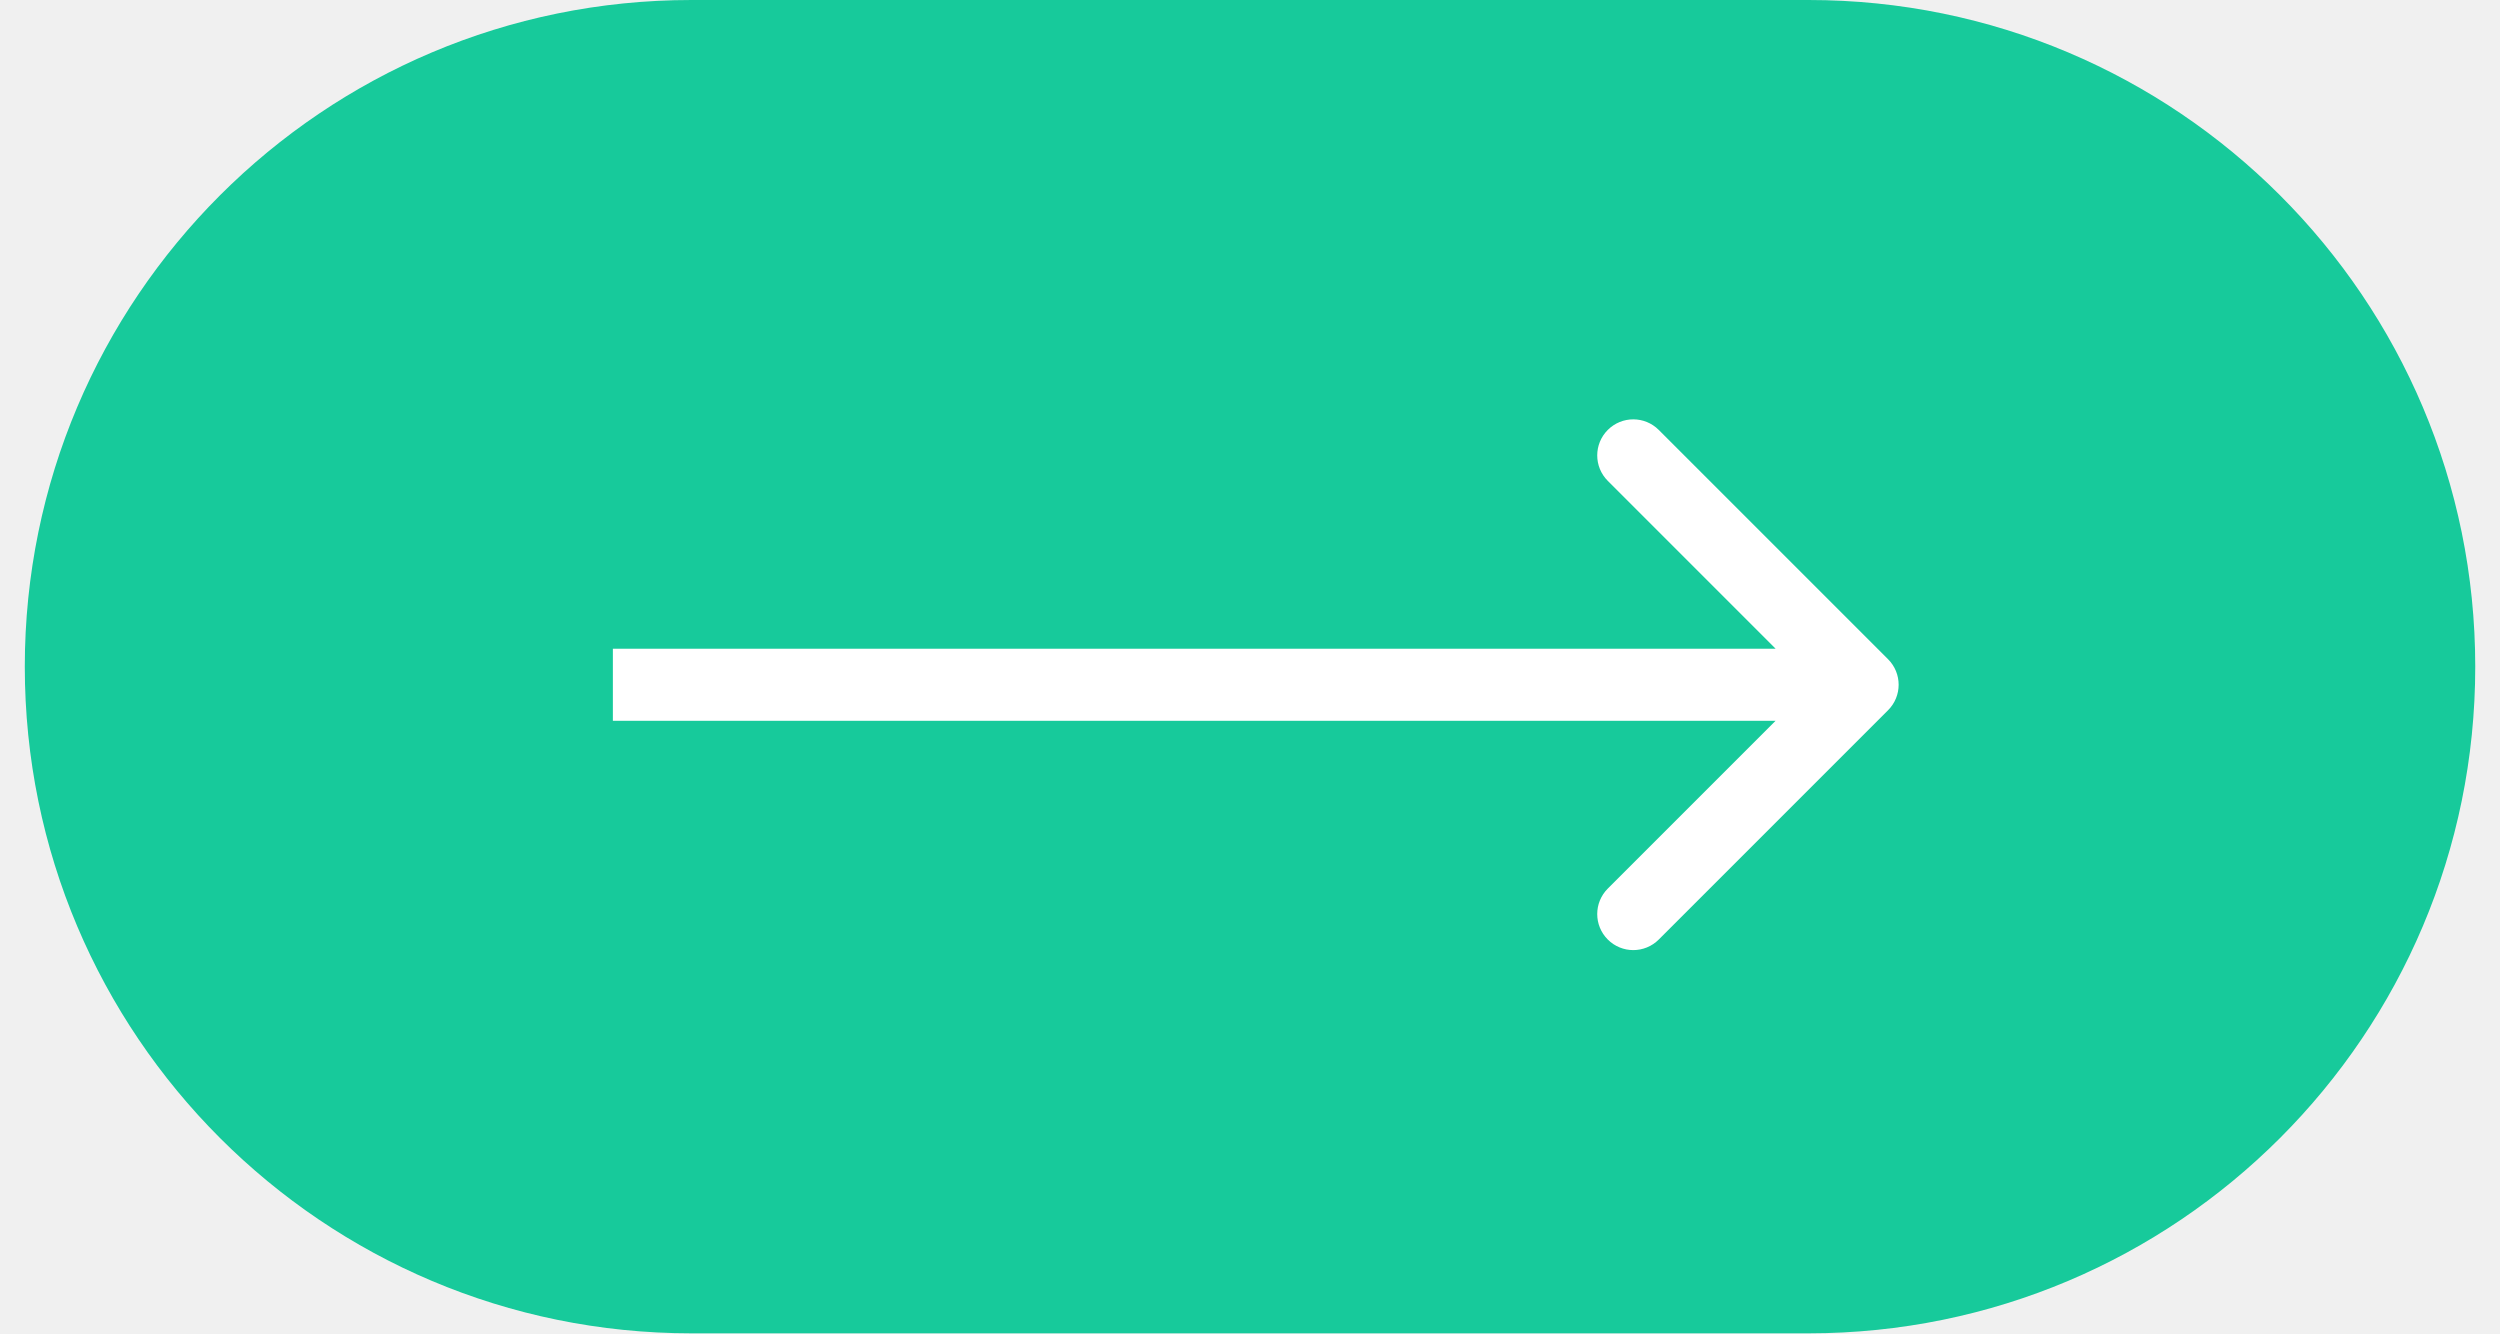
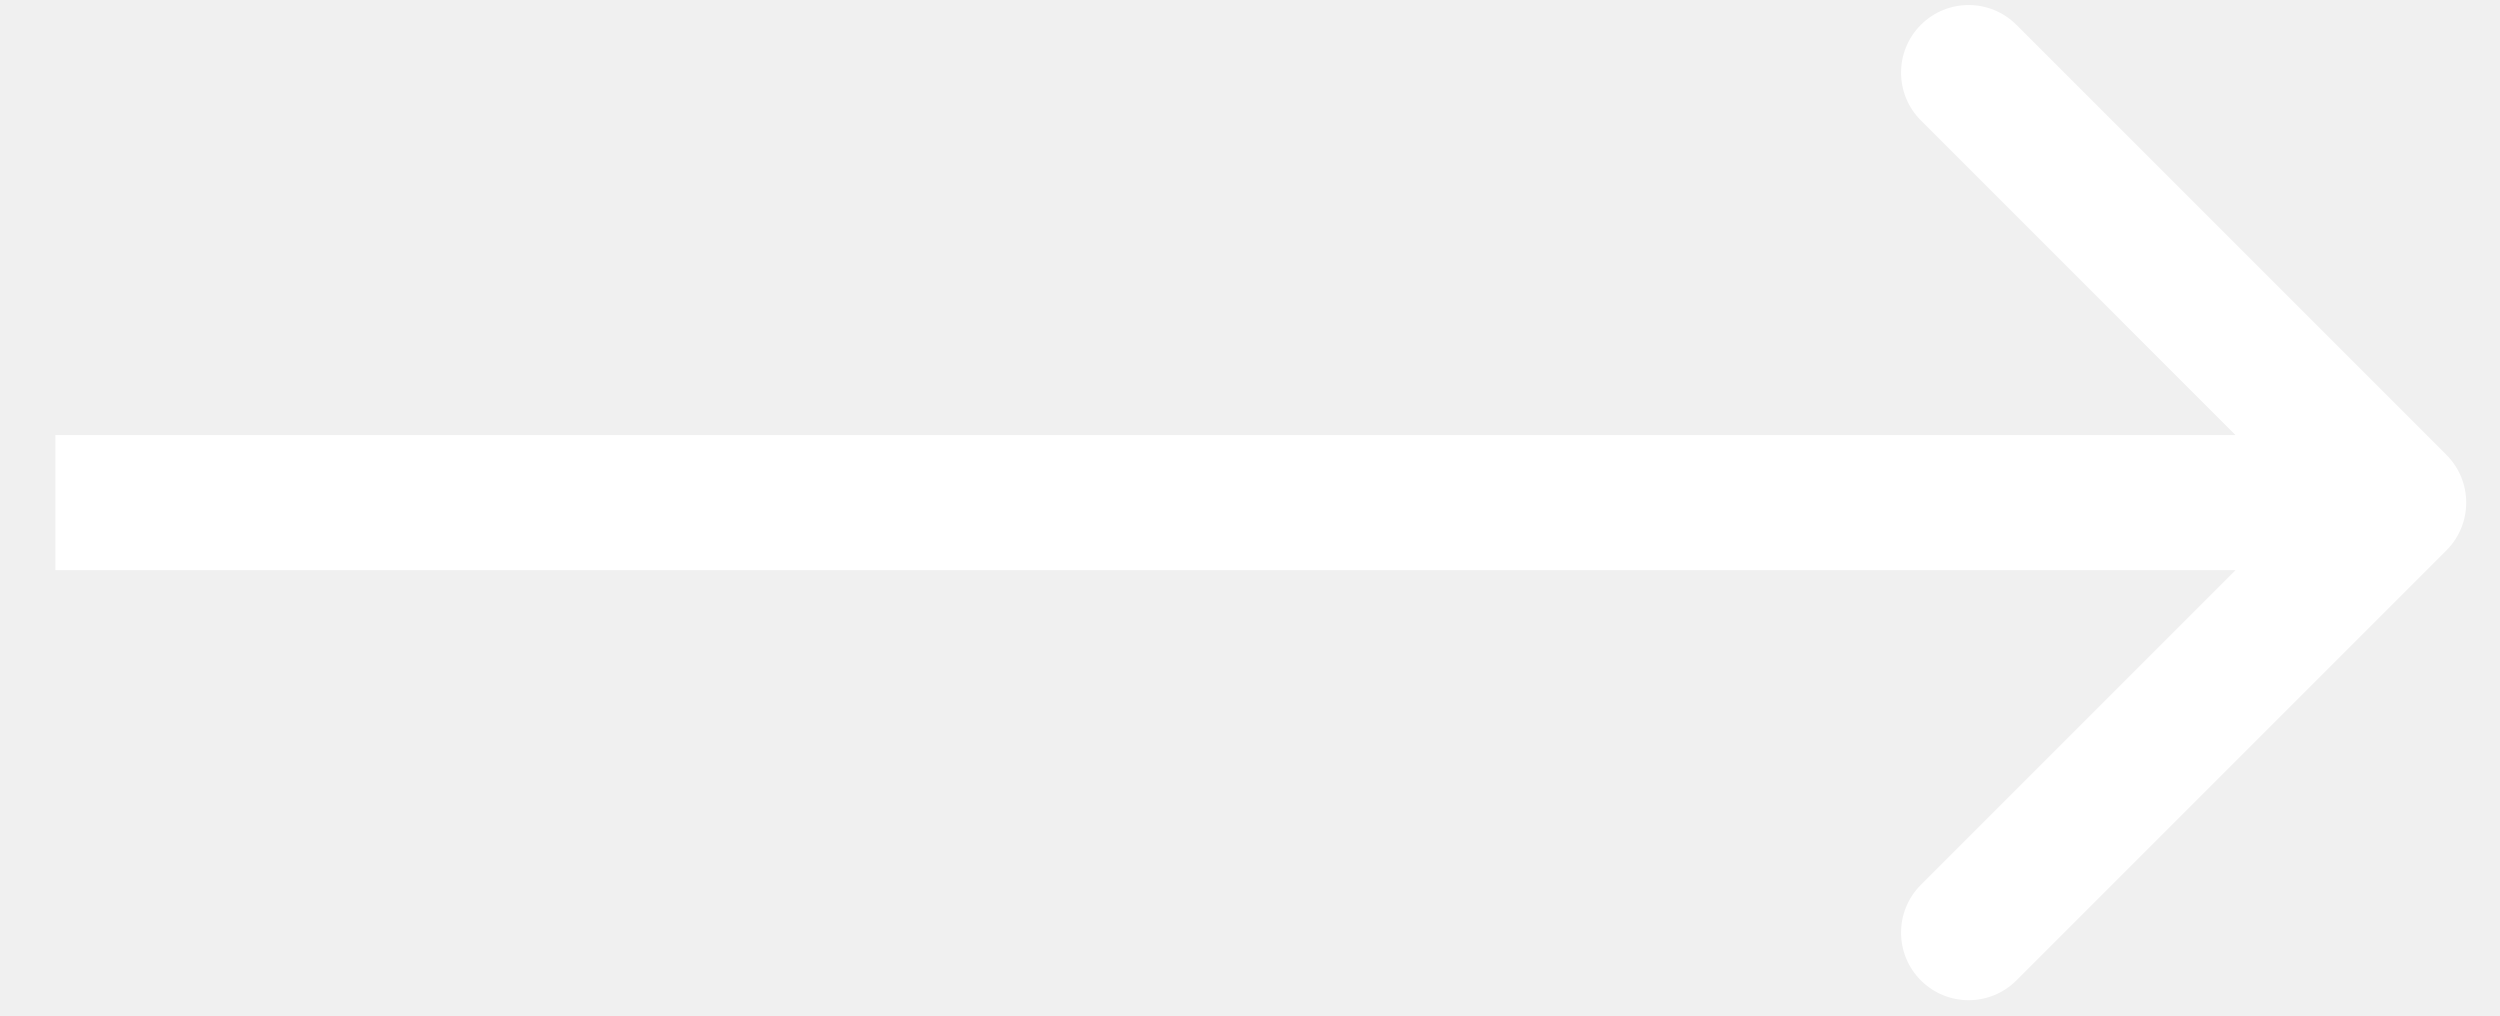
- <svg xmlns="http://www.w3.org/2000/svg" width="60" height="32" viewBox="0 0 60 32" fill="none">
-   <rect x="0.595" width="58.811" height="32" rx="16" fill="#17CA9B" />
-   <path d="M45.314 17.045C45.652 16.707 45.652 16.16 45.314 15.822L39.81 10.318C39.472 9.98 38.925 9.98 38.587 10.318C38.249 10.656 38.249 11.203 38.587 11.541L43.479 16.434L38.587 21.326C38.249 21.664 38.249 22.211 38.587 22.549C38.925 22.887 39.472 22.887 39.81 22.549L45.314 17.045ZM14.709 17.299L44.703 17.299L44.703 15.569L14.709 15.569L14.709 17.299Z" fill="white" />
+ <svg xmlns="http://www.w3.org/2000/svg" width="32" height="13" viewBox="0 0 32 13" fill="none">
+   <path d="M31.314 7.045C31.652 6.707 31.652 6.16 31.314 5.822L25.81 0.318C25.472 -0.02 24.925 -0.02 24.587 0.318C24.249 0.656 24.249 1.203 24.587 1.541L29.479 6.434L24.587 11.326C24.249 11.664 24.249 12.211 24.587 12.549C24.925 12.887 25.472 12.887 25.81 12.549L31.314 7.045ZM0.709 7.298L30.703 7.298L30.703 5.569L0.709 5.569L0.709 7.298Z" fill="white" />
</svg>
